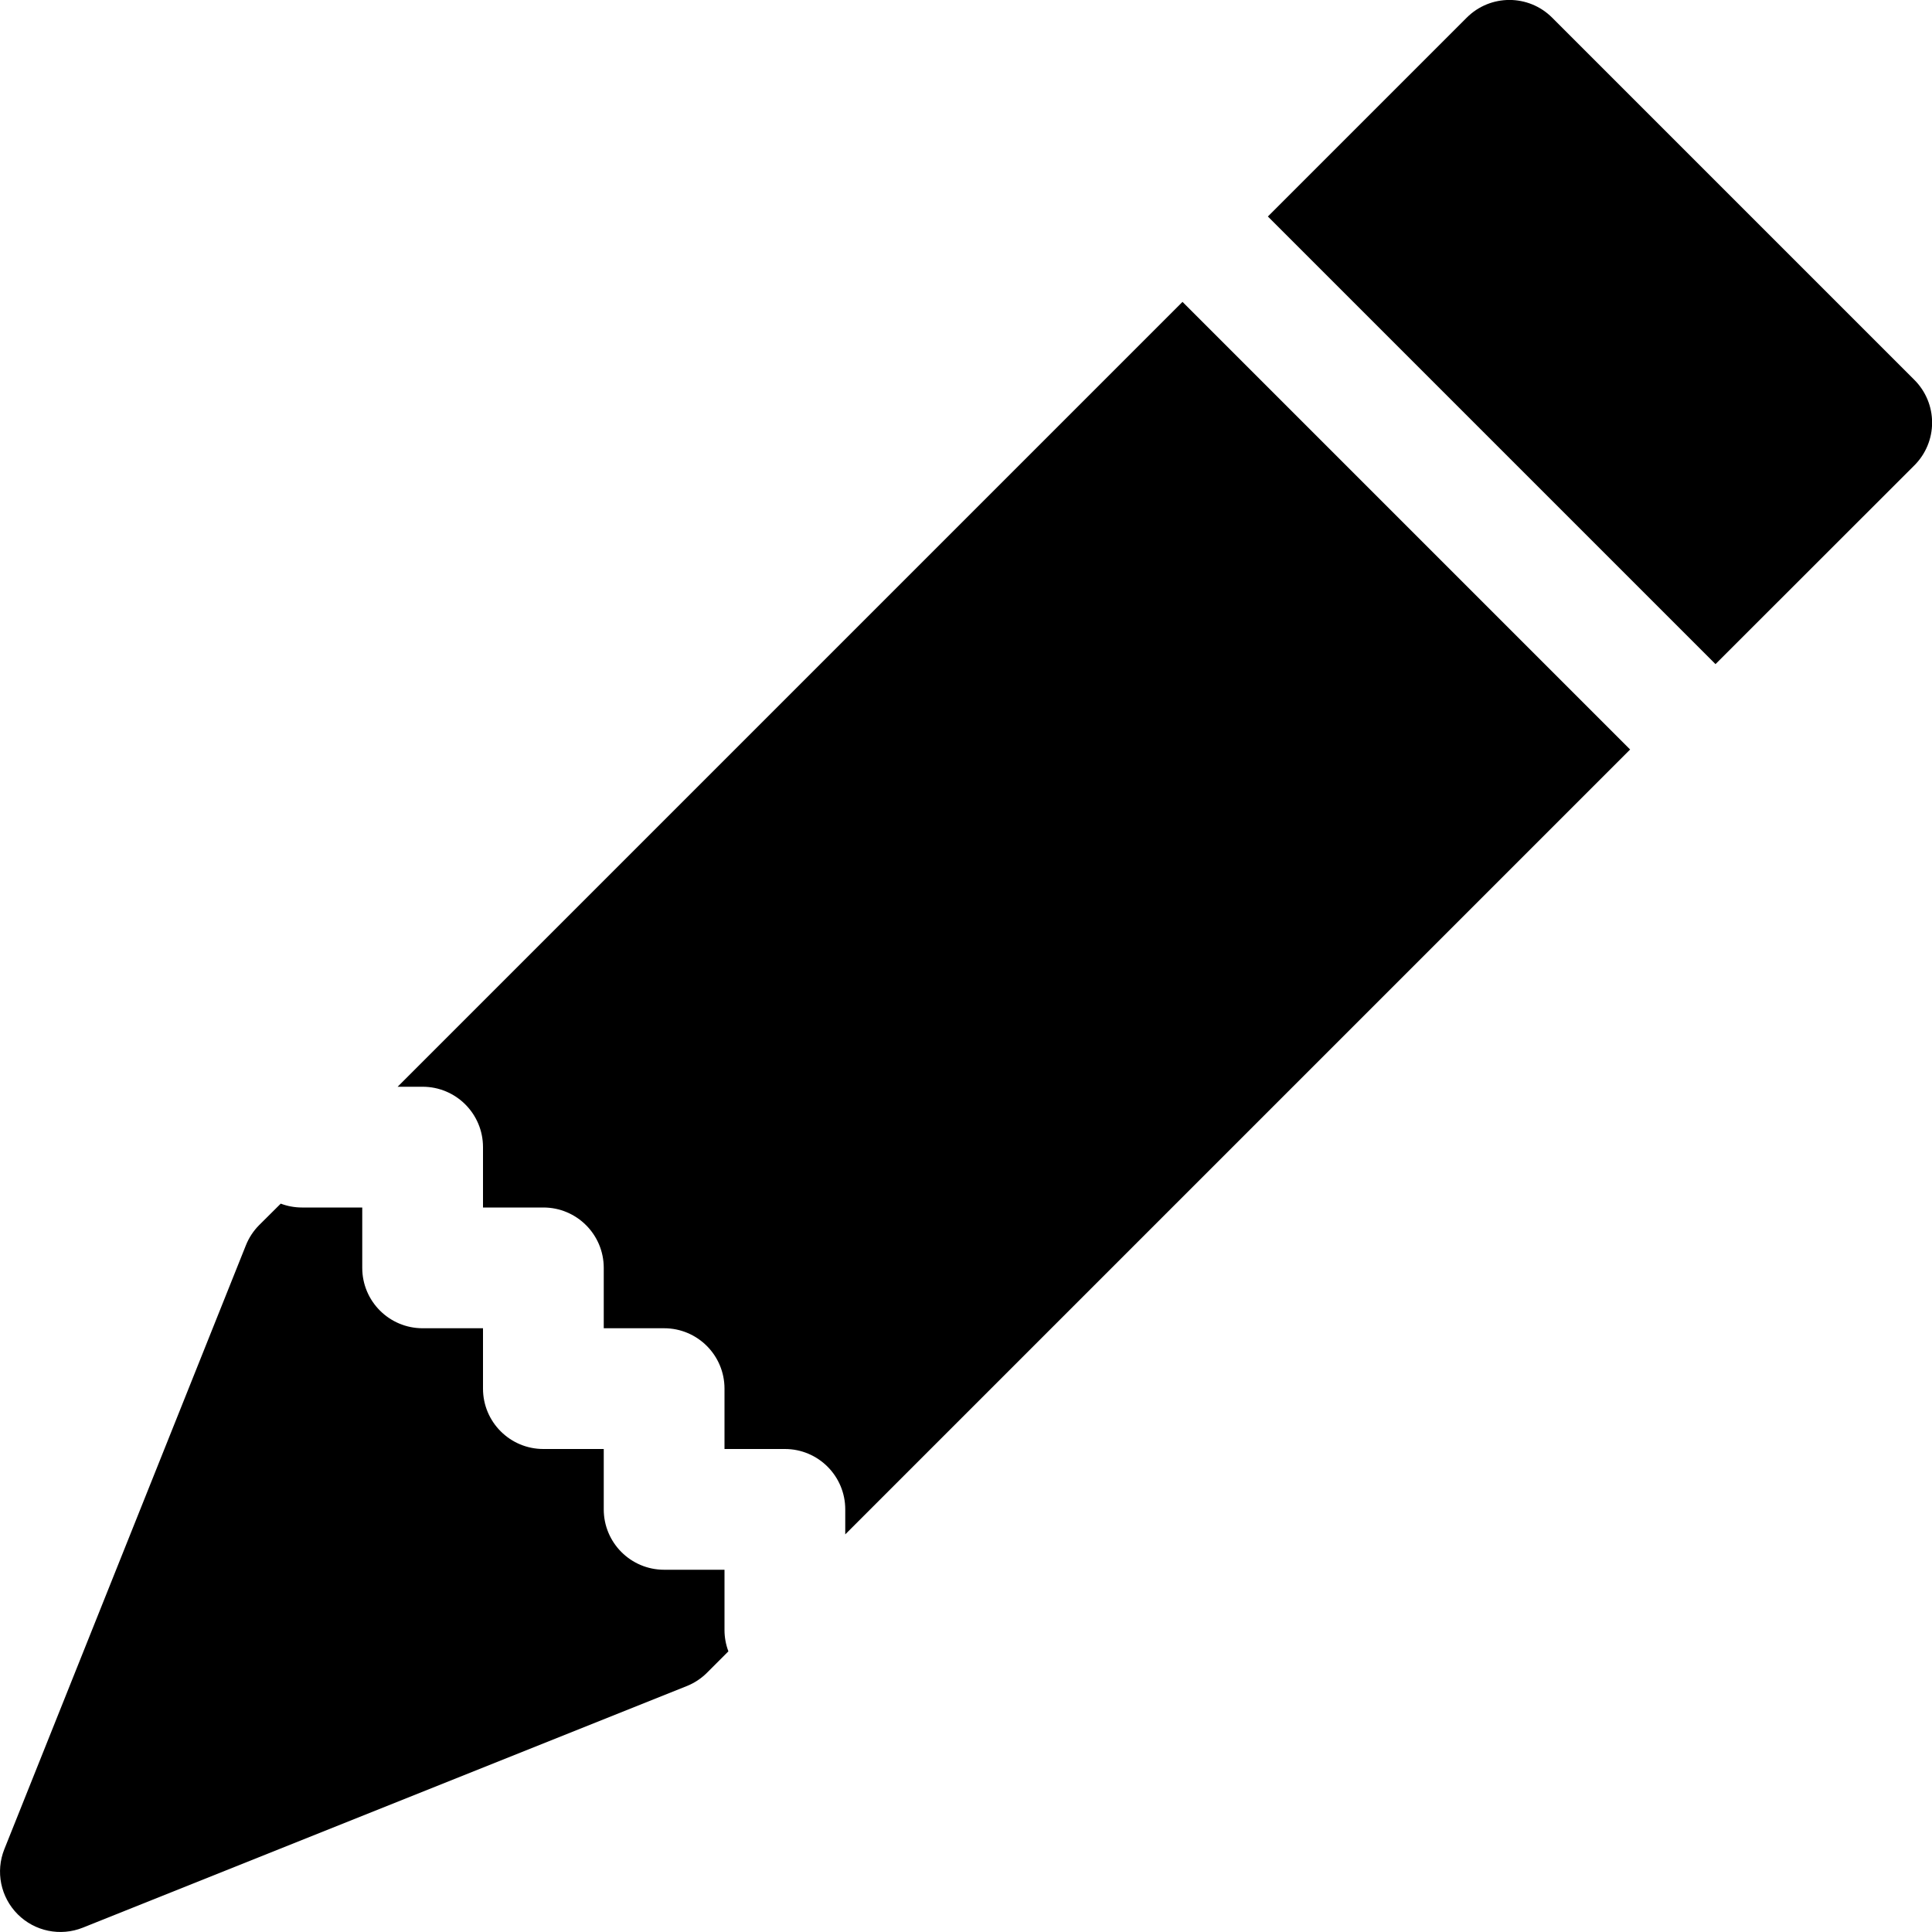
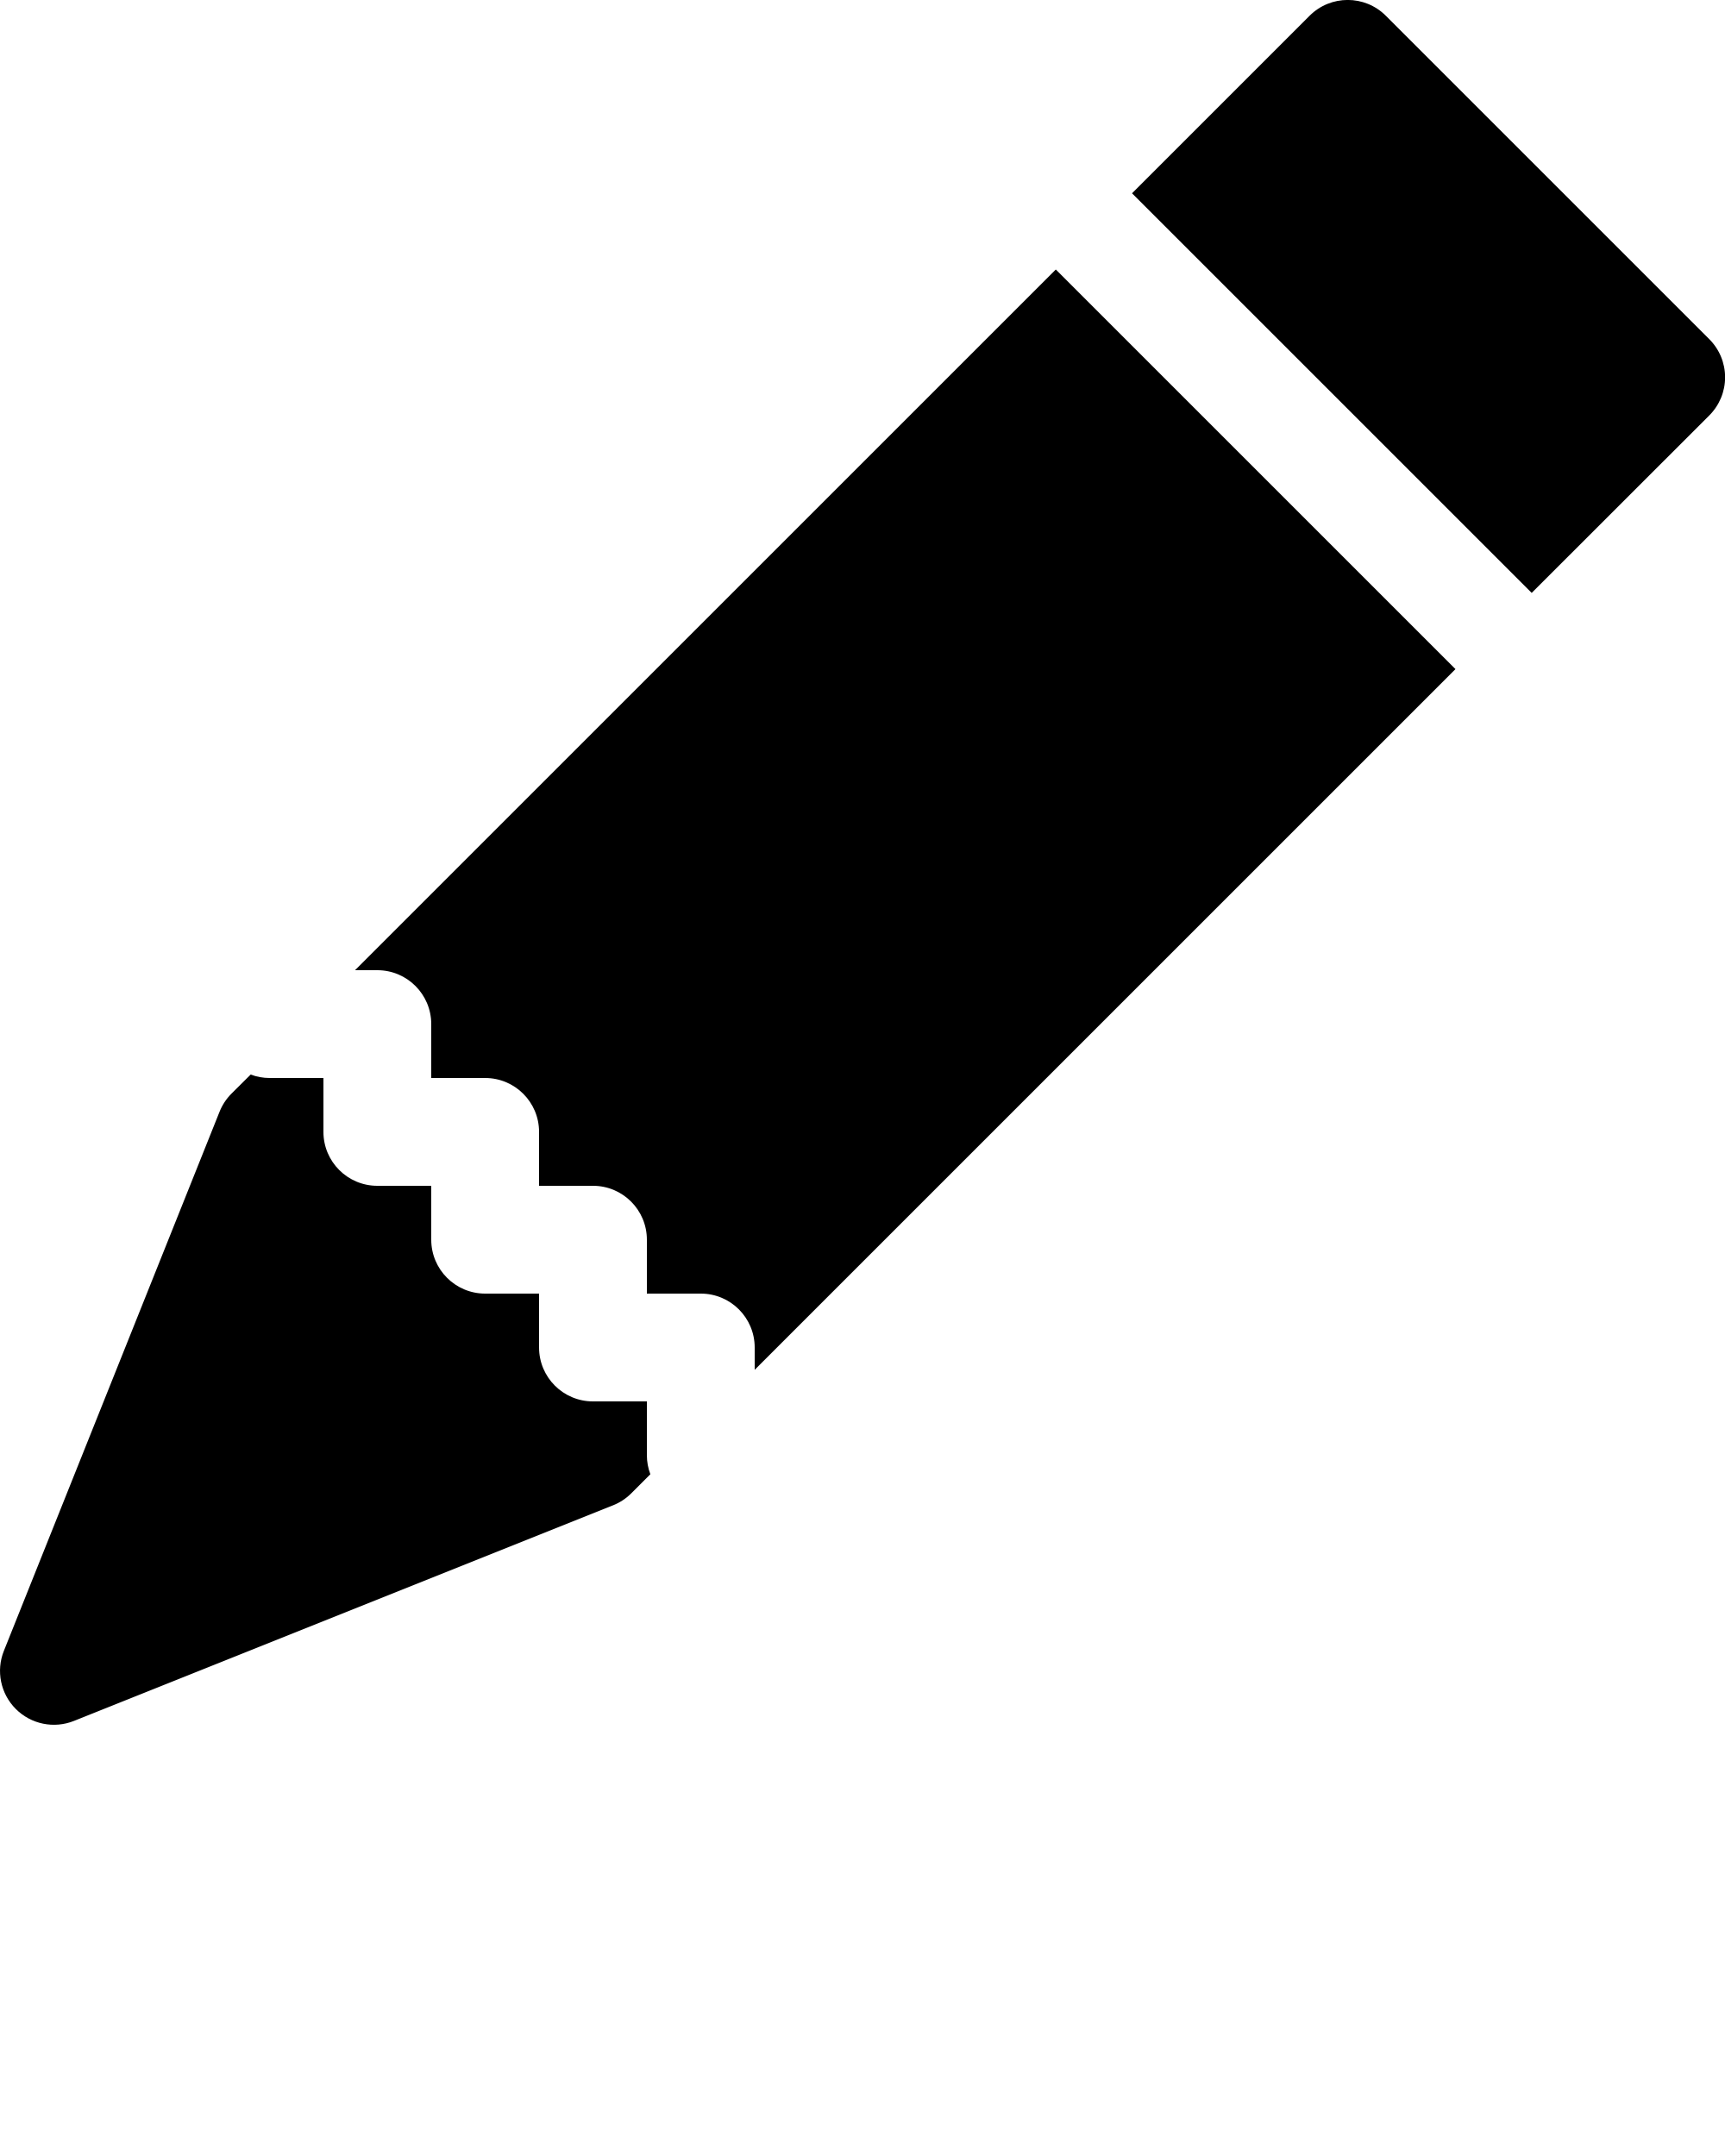
- <svg xmlns="http://www.w3.org/2000/svg" width="16" height="16" fill="currentColor" class="bi bi-pencil-fill" viewBox="0 0 16 16">
+ <svg xmlns="http://www.w3.org/2000/svg" width="16" height="20" fill="currentColor" class="bi bi-pencil-fill" viewBox="0 0 16 20">
  <path d="M12.854.146a.5.5 0 0 0-.707 0L10.5 1.793 14.207 5.5l1.647-1.646a.5.5 0 0 0 0-.708l-3-3zm.646 6.061L9.793 2.5 3.293 9H3.5a.5.5 0 0 1 .5.5v.5h.5a.5.5 0 0 1 .5.5v.5h.5a.5.5 0 0 1 .5.5v.5h.5a.5.5 0 0 1 .5.5v.207l6.5-6.5zm-7.468 7.468A.5.5 0 0 1 6 13.5V13h-.5a.5.5 0 0 1-.5-.5V12h-.5a.5.5 0 0 1-.5-.5V11h-.5a.5.5 0 0 1-.5-.5V10h-.5a.499.499 0 0 1-.175-.032l-.179.178a.5.5 0 0 0-.11.168l-2 5a.5.5 0 0 0 .65.65l5-2a.5.5 0 0 0 .168-.11l.178-.178z" />
</svg>
